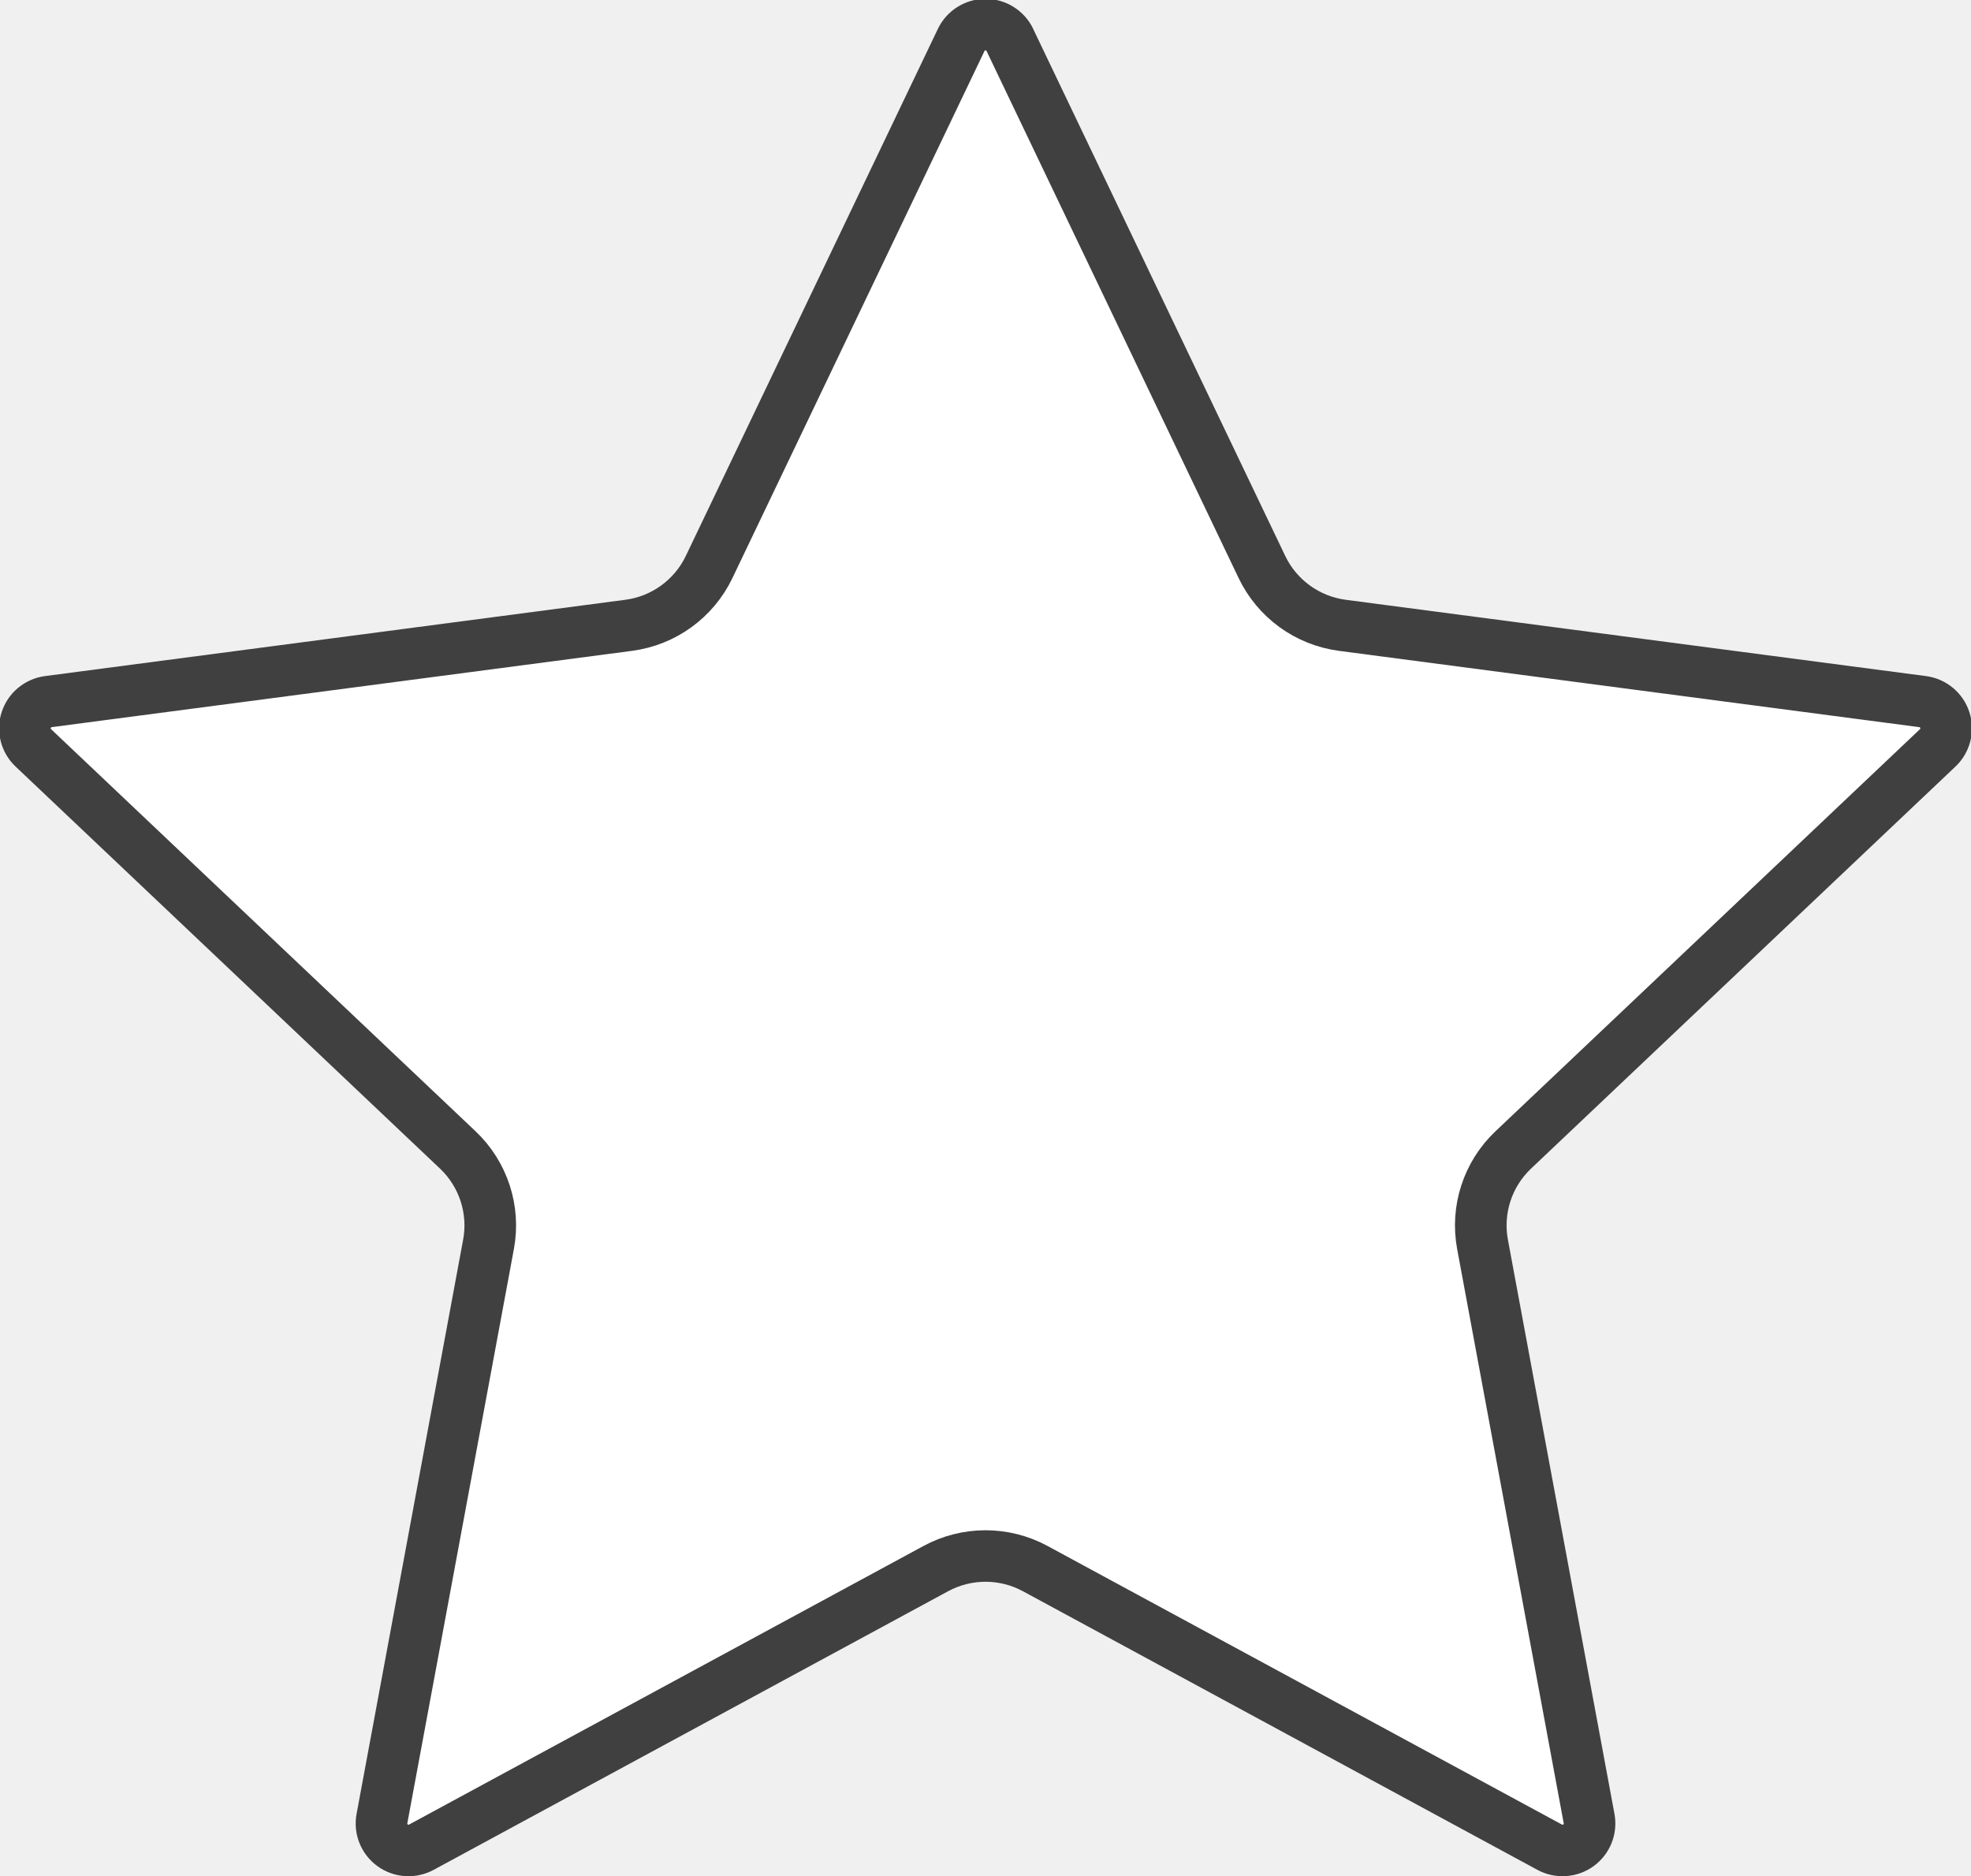
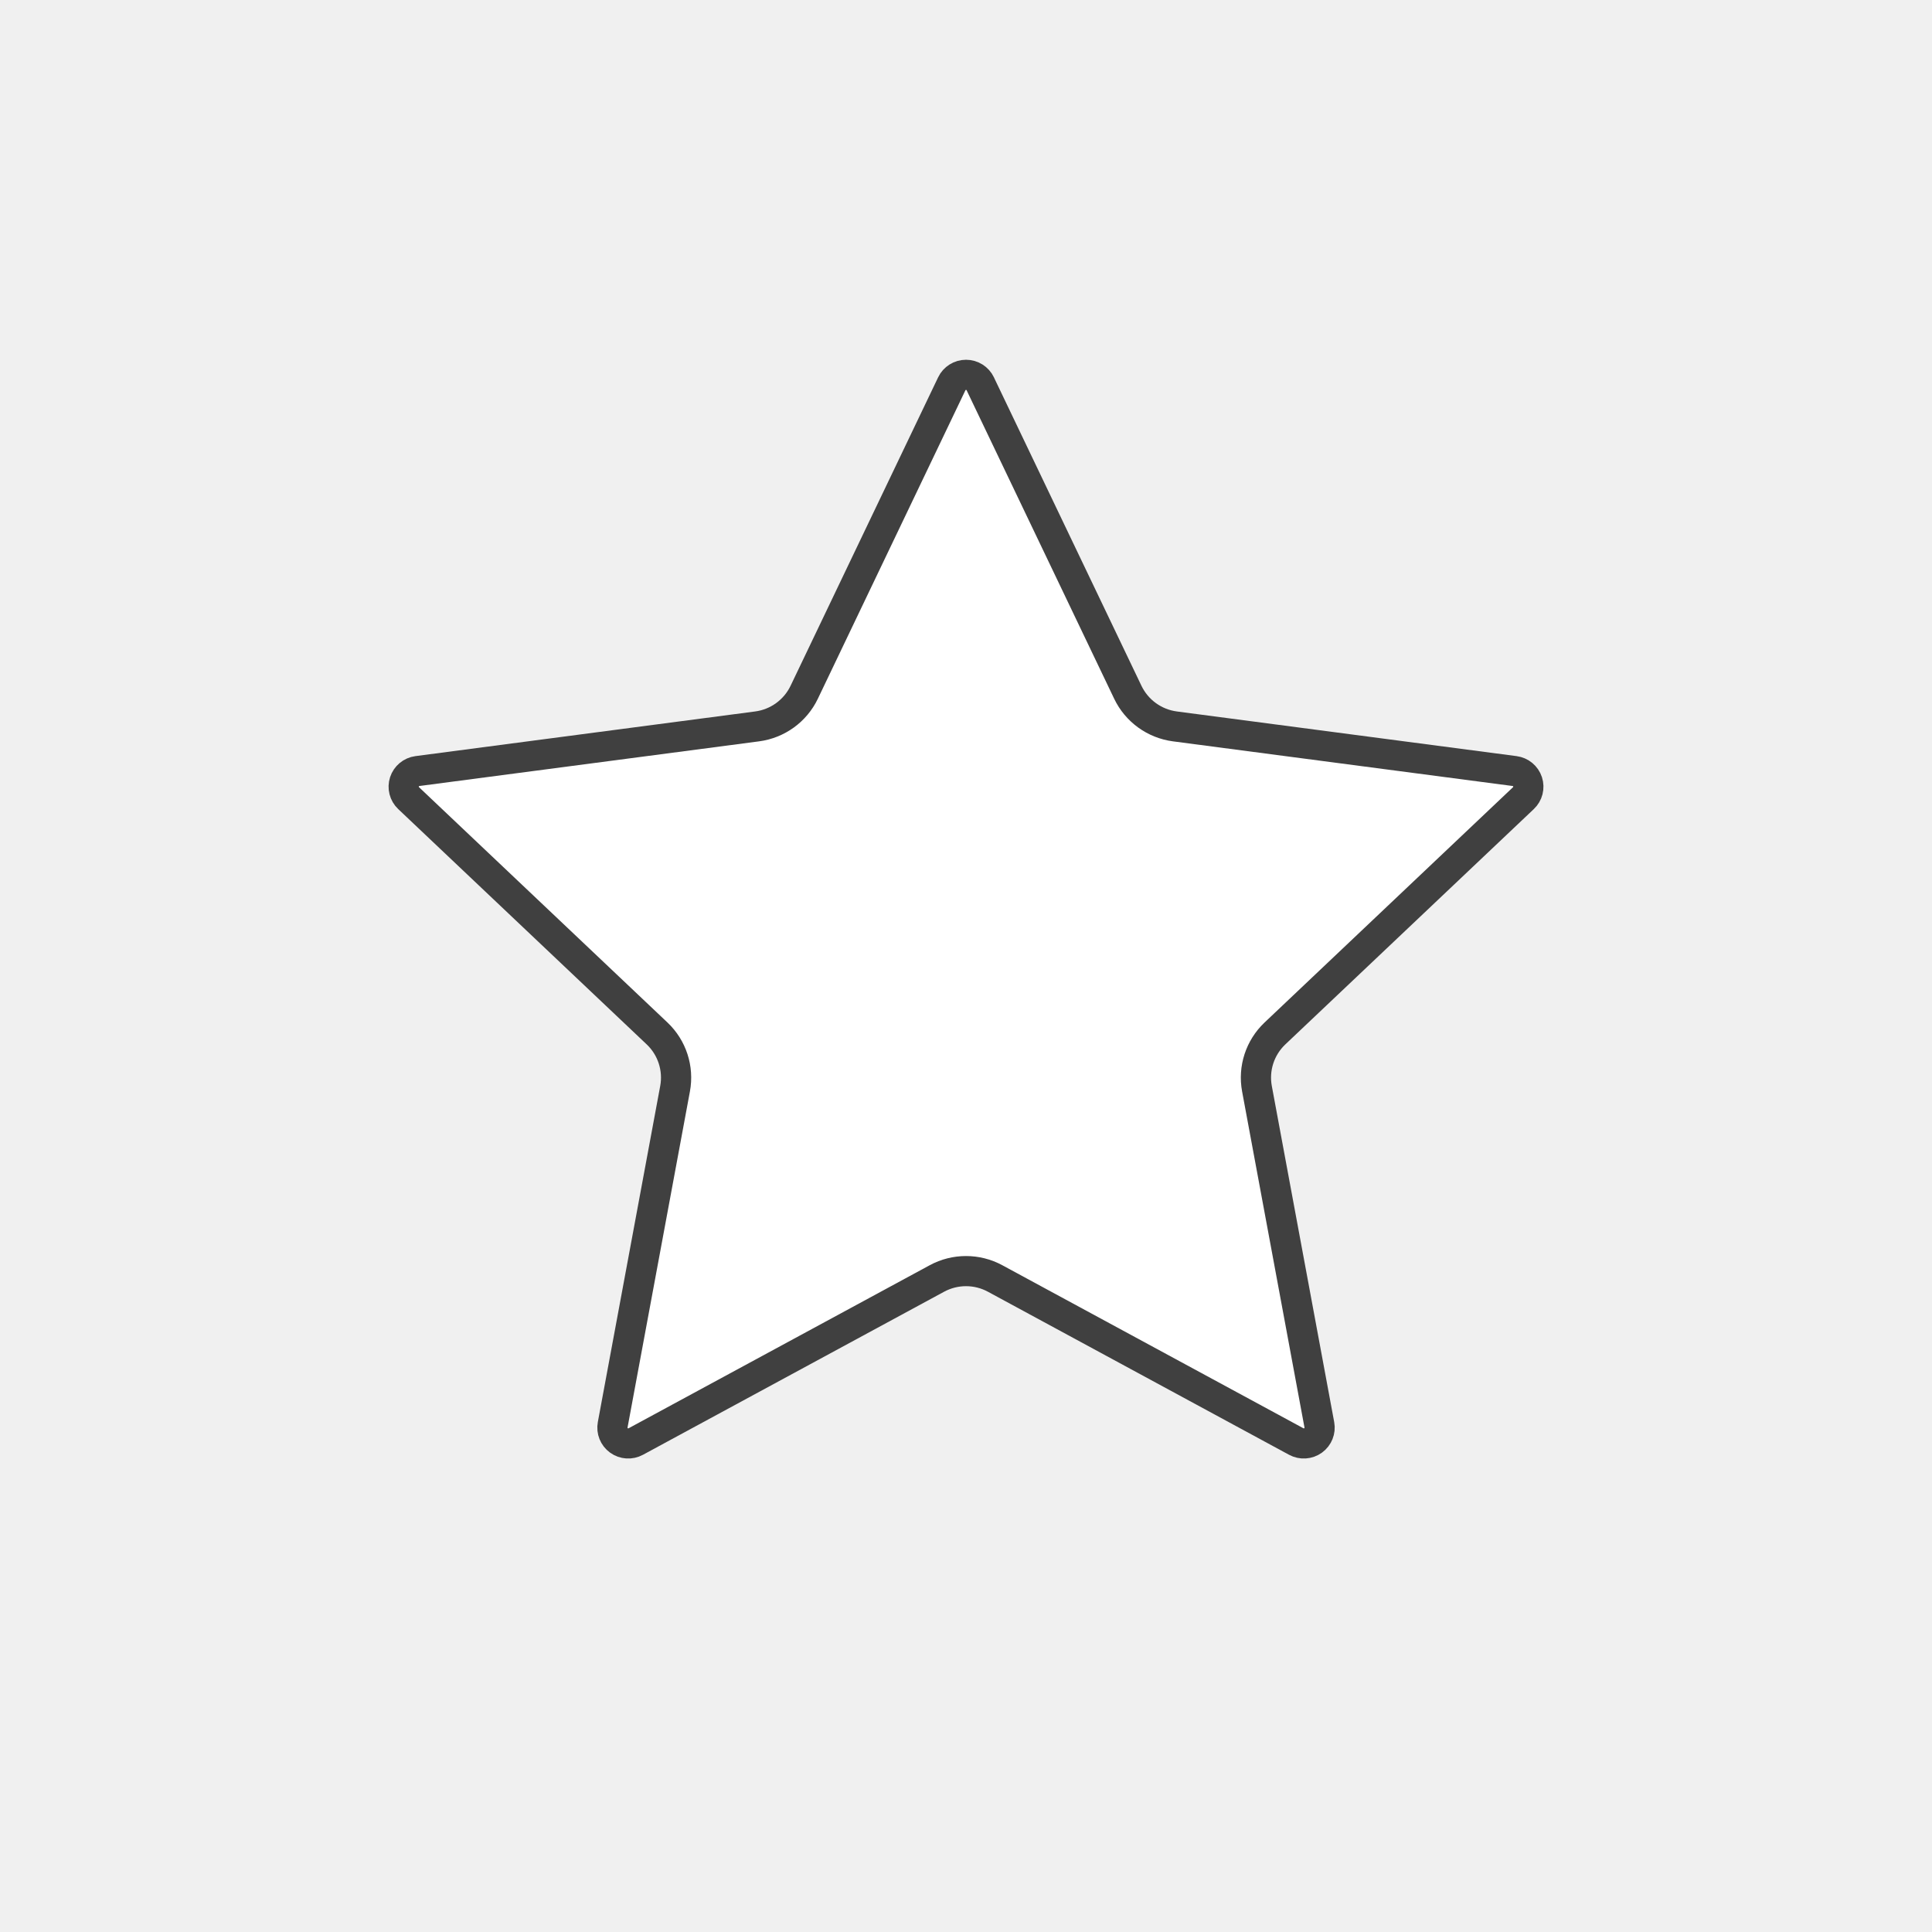
- <svg xmlns="http://www.w3.org/2000/svg" width="152.886" height="145.472" viewBox="0 0 40.451 38.489" version="1.1" id="svg1" xml:space="preserve">
+ <svg xmlns="http://www.w3.org/2000/svg" width="256" height="256" viewBox="0 0 67.733 67.733" version="1.1" id="svg1" xml:space="preserve">
  <defs id="defs1">
    <filter style="color-interpolation-filters:sRGB" id="filter7406" x="-0.167" y="-0.231" width="1.335" height="1.462">
      <feGaussianBlur stdDeviation="3.512" id="feGaussianBlur7408" />
    </filter>
    <filter style="color-interpolation-filters:sRGB" id="filter7492" x="-0.161" y="-0.237" width="1.323" height="1.474">
      <feGaussianBlur stdDeviation="3.362" id="feGaussianBlur7490" />
    </filter>
  </defs>
-   <g id="layer1" transform="translate(-13.64106,-80.36944)">
+   <g id="layer1" transform="translate(0,-67.73333)">
    <g id="g142" transform="translate(4.4458777e-7,67.59703)">
      <g id="g102" transform="matrix(1.998884,0,0,2.001112,203.2203,0.1160736)" style="display:inline">
        <ellipse style="display:inline;fill:#191919;fill-opacity:1;stroke-width:3.182;stroke-linecap:round;paint-order:stroke fill markers" id="ellipse100" cx="35.88" cy="35.861" rx="40.03" ry="40.255" transform="matrix(0.4232486,0,0,0.4204165,1.746554,1.857558)" />
        <g id="g101" style="display:inline" transform="matrix(0.4232486,0,0,0.4204165,1.746554,1.857558)">
          <path style="mix-blend-mode:normal;fill:#000000;fill-opacity:0.936;stroke:none;stroke-width:0.265;stroke-linejoin:bevel;paint-order:stroke fill markers;filter:url(#filter7492)" d="M 3.935,28.67 C 4.077,24.644 5.104,21.454 6.843,18.375 8.581,15.296 11.03,12.327 14.691,9.604 18.352,6.88 23.225,4.401 28.766,3.814 c 5.542,-0.586 11.752,0.72 16.722,2.789 4.969,2.069 8.696,4.9 8.432,5.542 -0.264,0.642 -4.519,-0.904 -8.1,-1.533 -3.581,-0.629 -6.488,-0.339 -9.18,0.311 -2.693,0.65 -5.171,1.66 -8.499,3.02 -3.328,1.361 -7.505,3.071 -11.253,5.581 -3.749,2.51 -7.069,5.818 -8.932,9.767 -1.863,3.949 -2.269,8.539 -2.844,8.403 C 4.537,37.558 3.793,32.696 3.935,28.67 Z" id="path100" transform="matrix(1.210256,0,0,1.605098,0.872671,2.658999)" />
          <path style="mix-blend-mode:normal;fill:#000000;fill-opacity:0.936;stroke:none;stroke-width:0.265;stroke-linejoin:bevel;paint-order:stroke fill markers;filter:url(#filter7406)" d="m 22.751,58.503 c 0.306,-4.702 1.334,-7.893 3.072,-10.972 1.738,-3.079 4.187,-6.047 7.848,-8.771 3.661,-2.724 8.533,-5.203 14.227,-5.679 5.694,-0.476 12.204,1.05 17.302,3.866 5.098,2.816 8.772,6.914 7.573,8.021 -1.199,1.107 -7.274,-0.781 -11.56,-1.918 -4.286,-1.136 -6.783,-1.521 -9.207,-1.424 -2.424,0.097 -4.773,0.676 -7.692,2.156 -2.919,1.48 -6.404,3.861 -9.238,6.261 -2.833,2.4 -5.013,4.819 -6.872,9.087 -1.858,4.268 -3.394,10.381 -4.37,10.333 -0.976,-0.048 -1.391,-6.256 -1.085,-10.958 z" id="path101" transform="matrix(-1.088203,0.1566346,-0.1298756,-1.312412,94.57903,95.60256)" />
        </g>
        <ellipse style="display:inline;mix-blend-mode:normal;fill:#191919;fill-opacity:1;stroke:none;stroke-width:3.182;stroke-linecap:round;paint-order:stroke fill markers" id="ellipse101" cx="35.88" cy="35.861" rx="40.03" ry="40.255" transform="matrix(0.4232486,0,0,0.4204165,1.746554,1.857558)" />
        <path fill="#000000" d="m 378.824,84.532 c -3.745,-1.38 -7.839,-1.491 -11.653,-0.314 -2.638,0.814 -5.04,2.212 -7.037,4.072 l -1.911,-1.911 c -1.432,-1.432 -3.882,-0.418 -3.882,1.608 v 9.067 h 9.066 c 2.026,0 3.04,-2.449 1.608,-3.882 l -1.663,-1.663 c 1.474,-1.341 3.232,-2.35 5.159,-2.944 2.86,-0.882 5.931,-0.799 8.739,0.236 2.808,1.035 5.199,2.965 6.802,5.493 1.604,2.527 2.331,5.512 2.071,8.494 -0.26,2.982 -1.493,5.795 -3.51,8.007 -2.016,2.212 -4.705,3.699 -7.65,4.233 -2.945,0.533 -5.984,0.084 -8.648,-1.28 -2.664,-1.364 -4.806,-3.566 -6.096,-6.267 -0.541,-1.133 -1.898,-1.614 -3.032,-1.073 -1.133,0.541 -1.613,1.898 -1.072,3.032 1.719,3.601 4.575,6.538 8.128,8.356 3.552,1.818 7.604,2.418 11.531,1.707 3.927,-0.712 7.511,-2.694 10.2,-5.644 2.689,-2.949 4.333,-6.7 4.68,-10.676 0.347,-3.976 -0.624,-7.955 -2.762,-11.325 -2.138,-3.37 -5.325,-5.943 -9.069,-7.323 z" id="path1-8" style="fill:#ffffff;fill-opacity:1;stroke-width:2.274" transform="matrix(0.500279,0,0,0.4997222,-169.438,-33.83774)" />
      </g>
      <g id="g90" transform="matrix(1.998884,0,0,2.001112,203.2203,67.8494)" style="display:inline">
        <ellipse style="display:inline;fill:#191919;fill-opacity:1;stroke-width:3.182;stroke-linecap:round;paint-order:stroke fill markers" id="ellipse88" cx="35.88" cy="35.861" rx="40.03" ry="40.255" transform="matrix(0.4232486,0,0,0.4204165,1.746554,1.857558)" />
        <g id="g89" style="display:inline" transform="matrix(0.4232486,0,0,0.4204165,1.746554,1.857558)">
          <path style="mix-blend-mode:normal;fill:#000000;fill-opacity:0.936;stroke:none;stroke-width:0.265;stroke-linejoin:bevel;paint-order:stroke fill markers;filter:url(#filter7492)" d="M 3.935,28.67 C 4.077,24.644 5.104,21.454 6.843,18.375 8.581,15.296 11.03,12.327 14.691,9.604 18.352,6.88 23.225,4.401 28.766,3.814 c 5.542,-0.586 11.752,0.72 16.722,2.789 4.969,2.069 8.696,4.9 8.432,5.542 -0.264,0.642 -4.519,-0.904 -8.1,-1.533 -3.581,-0.629 -6.488,-0.339 -9.18,0.311 -2.693,0.65 -5.171,1.66 -8.499,3.02 -3.328,1.361 -7.505,3.071 -11.253,5.581 -3.749,2.51 -7.069,5.818 -8.932,9.767 -1.863,3.949 -2.269,8.539 -2.844,8.403 C 4.537,37.558 3.793,32.696 3.935,28.67 Z" id="path88" transform="matrix(1.210256,0,0,1.605098,0.872671,2.658999)" />
          <path style="mix-blend-mode:normal;fill:#000000;fill-opacity:0.936;stroke:none;stroke-width:0.265;stroke-linejoin:bevel;paint-order:stroke fill markers;filter:url(#filter7406)" d="m 22.751,58.503 c 0.306,-4.702 1.334,-7.893 3.072,-10.972 1.738,-3.079 4.187,-6.047 7.848,-8.771 3.661,-2.724 8.533,-5.203 14.227,-5.679 5.694,-0.476 12.204,1.05 17.302,3.866 5.098,2.816 8.772,6.914 7.573,8.021 -1.199,1.107 -7.274,-0.781 -11.56,-1.918 -4.286,-1.136 -6.783,-1.521 -9.207,-1.424 -2.424,0.097 -4.773,0.676 -7.692,2.156 -2.919,1.48 -6.404,3.861 -9.238,6.261 -2.833,2.4 -5.013,4.819 -6.872,9.087 -1.858,4.268 -3.394,10.381 -4.37,10.333 -0.976,-0.048 -1.391,-6.256 -1.085,-10.958 z" id="path89" transform="matrix(-1.088203,0.1566346,-0.1298756,-1.312412,94.57903,95.60256)" />
        </g>
        <ellipse style="display:inline;mix-blend-mode:normal;fill:#191919;fill-opacity:1;stroke:none;stroke-width:3.182;stroke-linecap:round;paint-order:stroke fill markers" id="ellipse89" cx="35.88" cy="35.861" rx="40.03" ry="40.255" transform="matrix(0.4232486,0,0,0.4204165,1.746554,1.857558)" />
        <path id="primary" d="M 25.771,15.762 17.579,7.579 a 0.91,0.909 0 0 0 -1.293,0 L 8.094,15.762 a 0.91,0.909 0 0 0 -0.191,0.991 0.91,0.909 0 0 0 0.837,0.564 h 0.91 v 6.637 a 1.611,1.609 0 0 0 1.666,1.546 h 2.43 a 0.91,0.909 0 0 0 0.91,-0.909 v -4.455 a 0.91,0.909 0 0 1 0.91,-0.909 h 2.731 a 0.91,0.909 0 0 1 0.91,0.909 v 4.455 a 0.91,0.909 0 0 0 0.91,0.909 h 2.43 a 1.611,1.609 0 0 0 1.666,-1.546 v -6.637 h 0.91 a 0.91,0.909 0 0 0 0.837,-0.564 0.91,0.909 0 0 0 -0.191,-0.991 z" style="display:inline;fill:#ffffff;fill-opacity:1;stroke-width:0.91" />
      </g>
      <g id="g96" transform="matrix(1.998884,0,0,2.001112,203.2203,135.5827)" style="display:inline">
        <ellipse style="display:inline;fill:#191919;fill-opacity:1;stroke-width:3.182;stroke-linecap:round;paint-order:stroke fill markers" id="ellipse94" cx="35.88" cy="35.861" rx="40.03" ry="40.255" transform="matrix(0.4232486,0,0,0.4204165,1.746554,1.857558)" />
        <g id="g95" style="display:inline" transform="matrix(0.4232486,0,0,0.4204165,1.746554,1.857558)">
          <path style="mix-blend-mode:normal;fill:#000000;fill-opacity:0.936;stroke:none;stroke-width:0.265;stroke-linejoin:bevel;paint-order:stroke fill markers;filter:url(#filter7492)" d="M 3.935,28.67 C 4.077,24.644 5.104,21.454 6.843,18.375 8.581,15.296 11.03,12.327 14.691,9.604 18.352,6.88 23.225,4.401 28.766,3.814 c 5.542,-0.586 11.752,0.72 16.722,2.789 4.969,2.069 8.696,4.9 8.432,5.542 -0.264,0.642 -4.519,-0.904 -8.1,-1.533 -3.581,-0.629 -6.488,-0.339 -9.18,0.311 -2.693,0.65 -5.171,1.66 -8.499,3.02 -3.328,1.361 -7.505,3.071 -11.253,5.581 -3.749,2.51 -7.069,5.818 -8.932,9.767 -1.863,3.949 -2.269,8.539 -2.844,8.403 C 4.537,37.558 3.793,32.696 3.935,28.67 Z" id="path94" transform="matrix(1.210256,0,0,1.605098,0.872671,2.658999)" />
          <path style="mix-blend-mode:normal;fill:#000000;fill-opacity:0.936;stroke:none;stroke-width:0.265;stroke-linejoin:bevel;paint-order:stroke fill markers;filter:url(#filter7406)" d="m 22.751,58.503 c 0.306,-4.702 1.334,-7.893 3.072,-10.972 1.738,-3.079 4.187,-6.047 7.848,-8.771 3.661,-2.724 8.533,-5.203 14.227,-5.679 5.694,-0.476 12.204,1.05 17.302,3.866 5.098,2.816 8.772,6.914 7.573,8.021 -1.199,1.107 -7.274,-0.781 -11.56,-1.918 -4.286,-1.136 -6.783,-1.521 -9.207,-1.424 -2.424,0.097 -4.773,0.676 -7.692,2.156 -2.919,1.48 -6.404,3.861 -9.238,6.261 -2.833,2.4 -5.013,4.819 -6.872,9.087 -1.858,4.268 -3.394,10.381 -4.37,10.333 -0.976,-0.048 -1.391,-6.256 -1.085,-10.958 z" id="path95" transform="matrix(-1.088203,0.1566346,-0.1298756,-1.312412,94.57903,95.60256)" />
        </g>
        <ellipse style="display:inline;mix-blend-mode:normal;fill:#191919;fill-opacity:1;stroke:none;stroke-width:3.182;stroke-linecap:round;paint-order:stroke fill markers" id="ellipse95" cx="35.88" cy="35.861" rx="40.03" ry="40.255" transform="matrix(0.4232486,0,0,0.4204165,1.746554,1.857558)" />
        <text xml:space="preserve" style="font-style:normal;font-variant:normal;font-weight:normal;font-stretch:normal;font-size:50.8px;font-family:'Rounded Mplus 1c Bold';-inkscape-font-specification:'Rounded Mplus 1c Bold, ';text-align:end;letter-spacing:0px;word-spacing:0px;text-anchor:end;fill:#ffffff;fill-opacity:1;stroke:none;stroke-width:5.292;stroke-linecap:round;stroke-dasharray:none;stroke-opacity:1" x="523.621" y="120.396" id="text95" transform="matrix(0.500279,0,0,0.4997222,-237.2091,-33.83774)">
          <tspan id="tspan95" style="font-style:normal;font-variant:normal;font-weight:normal;font-stretch:normal;font-size:50.8px;font-family:'Rounded Mplus 1c Bold';-inkscape-font-specification:'Rounded Mplus 1c Bold, ';fill:#ffffff;fill-opacity:1;stroke:none;stroke-width:5.292" x="523.621" y="120.396">?</tspan>
        </text>
      </g>
      <g id="g125" transform="matrix(1.998884,0,0,2.001112,270.9536,0.1160788)" style="display:inline">
        <ellipse style="display:inline;fill:#191919;fill-opacity:1;stroke-width:3.182;stroke-linecap:round;paint-order:stroke fill markers" id="ellipse123" cx="35.88" cy="35.861" rx="40.03" ry="40.255" transform="matrix(0.4232486,0,0,0.4204165,1.746554,1.857558)" />
        <g id="g124" style="display:inline" transform="matrix(0.4232486,0,0,0.4204165,1.746554,1.857558)">
          <path style="mix-blend-mode:normal;fill:#000000;fill-opacity:0.936;stroke:none;stroke-width:0.265;stroke-linejoin:bevel;paint-order:stroke fill markers;filter:url(#filter7492)" d="M 3.935,28.67 C 4.077,24.644 5.104,21.454 6.843,18.375 8.581,15.296 11.03,12.327 14.691,9.604 18.352,6.88 23.225,4.401 28.766,3.814 c 5.542,-0.586 11.752,0.72 16.722,2.789 4.969,2.069 8.696,4.9 8.432,5.542 -0.264,0.642 -4.519,-0.904 -8.1,-1.533 -3.581,-0.629 -6.488,-0.339 -9.18,0.311 -2.693,0.65 -5.171,1.66 -8.499,3.02 -3.328,1.361 -7.505,3.071 -11.253,5.581 -3.749,2.51 -7.069,5.818 -8.932,9.767 -1.863,3.949 -2.269,8.539 -2.844,8.403 C 4.537,37.558 3.793,32.696 3.935,28.67 Z" id="path123" transform="matrix(1.210256,0,0,1.605098,0.872671,2.658999)" />
          <path style="mix-blend-mode:normal;fill:#000000;fill-opacity:0.936;stroke:none;stroke-width:0.265;stroke-linejoin:bevel;paint-order:stroke fill markers;filter:url(#filter7406)" d="m 22.751,58.503 c 0.306,-4.702 1.334,-7.893 3.072,-10.972 1.738,-3.079 4.187,-6.047 7.848,-8.771 3.661,-2.724 8.533,-5.203 14.227,-5.679 5.694,-0.476 12.204,1.05 17.302,3.866 5.098,2.816 8.772,6.914 7.573,8.021 -1.199,1.107 -7.274,-0.781 -11.56,-1.918 -4.286,-1.136 -6.783,-1.521 -9.207,-1.424 -2.424,0.097 -4.773,0.676 -7.692,2.156 -2.919,1.48 -6.404,3.861 -9.238,6.261 -2.833,2.4 -5.013,4.819 -6.872,9.087 -1.858,4.268 -3.394,10.381 -4.37,10.333 -0.976,-0.048 -1.391,-6.256 -1.085,-10.958 z" id="path124" transform="matrix(-1.088203,0.1566346,-0.1298756,-1.312412,94.57903,95.60256)" />
        </g>
        <ellipse style="display:inline;mix-blend-mode:normal;fill:#191919;fill-opacity:1;stroke:none;stroke-width:3.182;stroke-linecap:round;paint-order:stroke fill markers" id="ellipse124" cx="35.88" cy="35.861" rx="40.03" ry="40.255" transform="matrix(0.4232486,0,0,0.4204165,1.746554,1.857558)" />
        <path fill="#000000" d="m 378.824,84.532 c -3.745,-1.38 -7.839,-1.491 -11.653,-0.314 -2.638,0.814 -5.04,2.212 -7.037,4.072 l -1.911,-1.911 c -1.432,-1.432 -3.882,-0.418 -3.882,1.608 v 9.067 h 9.066 c 2.026,0 3.04,-2.449 1.608,-3.882 l -1.663,-1.663 c 1.474,-1.341 3.232,-2.35 5.159,-2.944 2.86,-0.882 5.931,-0.799 8.739,0.236 2.808,1.035 5.199,2.965 6.802,5.493 1.604,2.527 2.331,5.512 2.071,8.494 -0.26,2.982 -1.493,5.795 -3.51,8.007 -2.016,2.212 -4.705,3.699 -7.65,4.233 -2.945,0.533 -5.984,0.084 -8.648,-1.28 -2.664,-1.364 -4.806,-3.566 -6.096,-6.267 -0.541,-1.133 -1.898,-1.614 -3.032,-1.073 -1.133,0.541 -1.613,1.898 -1.072,3.032 1.719,3.601 4.575,6.538 8.128,8.356 3.552,1.818 7.604,2.418 11.531,1.707 3.927,-0.712 7.511,-2.694 10.2,-5.644 2.689,-2.949 4.333,-6.7 4.68,-10.676 0.347,-3.976 -0.624,-7.955 -2.762,-11.325 -2.138,-3.37 -5.325,-5.943 -9.069,-7.323 z" id="path125" style="fill:#ffffff;fill-opacity:1;stroke-width:2.274" transform="matrix(0.500279,0,0,0.4997222,-169.438,-33.83774)" />
        <circle style="fill:#000000;fill-opacity:0.75;stroke:none;stroke-width:5.292;stroke-linecap:round;stroke-dasharray:none;stroke-opacity:1" id="circle143" cx="372.533" cy="169.333" r="33.867" transform="matrix(0.500279,0,0,0.4997222,-169.438,-67.68558)" />
      </g>
      <g id="g128" transform="matrix(1.998884,0,0,2.001112,270.9536,67.8494)" style="display:inline">
        <ellipse style="display:inline;fill:#191919;fill-opacity:1;stroke-width:3.182;stroke-linecap:round;paint-order:stroke fill markers" id="ellipse125" cx="35.88" cy="35.861" rx="40.03" ry="40.255" transform="matrix(0.4232486,0,0,0.4204165,1.746554,1.857558)" />
        <g id="g127" style="display:inline" transform="matrix(0.4232486,0,0,0.4204165,1.746554,1.857558)">
          <path style="mix-blend-mode:normal;fill:#000000;fill-opacity:0.936;stroke:none;stroke-width:0.265;stroke-linejoin:bevel;paint-order:stroke fill markers;filter:url(#filter7492)" d="M 3.935,28.67 C 4.077,24.644 5.104,21.454 6.843,18.375 8.581,15.296 11.03,12.327 14.691,9.604 18.352,6.88 23.225,4.401 28.766,3.814 c 5.542,-0.586 11.752,0.72 16.722,2.789 4.969,2.069 8.696,4.9 8.432,5.542 -0.264,0.642 -4.519,-0.904 -8.1,-1.533 -3.581,-0.629 -6.488,-0.339 -9.18,0.311 -2.693,0.65 -5.171,1.66 -8.499,3.02 -3.328,1.361 -7.505,3.071 -11.253,5.581 -3.749,2.51 -7.069,5.818 -8.932,9.767 -1.863,3.949 -2.269,8.539 -2.844,8.403 C 4.537,37.558 3.793,32.696 3.935,28.67 Z" id="path126" transform="matrix(1.210256,0,0,1.605098,0.872671,2.658999)" />
          <path style="mix-blend-mode:normal;fill:#000000;fill-opacity:0.936;stroke:none;stroke-width:0.265;stroke-linejoin:bevel;paint-order:stroke fill markers;filter:url(#filter7406)" d="m 22.751,58.503 c 0.306,-4.702 1.334,-7.893 3.072,-10.972 1.738,-3.079 4.187,-6.047 7.848,-8.771 3.661,-2.724 8.533,-5.203 14.227,-5.679 5.694,-0.476 12.204,1.05 17.302,3.866 5.098,2.816 8.772,6.914 7.573,8.021 -1.199,1.107 -7.274,-0.781 -11.56,-1.918 -4.286,-1.136 -6.783,-1.521 -9.207,-1.424 -2.424,0.097 -4.773,0.676 -7.692,2.156 -2.919,1.48 -6.404,3.861 -9.238,6.261 -2.833,2.4 -5.013,4.819 -6.872,9.087 -1.858,4.268 -3.394,10.381 -4.37,10.333 -0.976,-0.048 -1.391,-6.256 -1.085,-10.958 z" id="path127" transform="matrix(-1.088203,0.1566346,-0.1298756,-1.312412,94.57903,95.60256)" />
        </g>
        <ellipse style="display:inline;mix-blend-mode:normal;fill:#191919;fill-opacity:1;stroke:none;stroke-width:3.182;stroke-linecap:round;paint-order:stroke fill markers" id="ellipse127" cx="35.88" cy="35.861" rx="40.03" ry="40.255" transform="matrix(0.4232486,0,0,0.4204165,1.746554,1.857558)" />
        <path id="path1" d="M 25.771,15.762 17.579,7.579 a 0.91,0.909 0 0 0 -1.293,0 L 8.094,15.762 a 0.91,0.909 0 0 0 -0.191,0.991 0.91,0.909 0 0 0 0.837,0.564 h 0.91 v 6.637 a 1.611,1.609 0 0 0 1.666,1.546 h 2.43 a 0.91,0.909 0 0 0 0.91,-0.909 v -4.455 a 0.91,0.909 0 0 1 0.91,-0.909 h 2.731 a 0.91,0.909 0 0 1 0.91,0.909 v 4.455 a 0.91,0.909 0 0 0 0.91,0.909 h 2.43 a 1.611,1.609 0 0 0 1.666,-1.546 v -6.637 h 0.91 a 0.91,0.909 0 0 0 0.837,-0.564 0.91,0.909 0 0 0 -0.191,-0.991 z" style="display:inline;fill:#ffffff;fill-opacity:1;stroke-width:0.91" />
        <ellipse style="display:inline;fill:#000000;fill-opacity:0.75;stroke:none;stroke-width:2.646;stroke-linecap:round;stroke-dasharray:none;stroke-opacity:1" id="path143" cx="16.933" cy="16.934" rx="16.943" ry="16.924" />
      </g>
      <g id="g131" transform="matrix(1.998884,0,0,2.001112,270.9536,135.5827)" style="display:inline">
        <ellipse style="display:inline;fill:#191919;fill-opacity:1;stroke-width:3.182;stroke-linecap:round;paint-order:stroke fill markers" id="ellipse128" cx="35.88" cy="35.861" rx="40.03" ry="40.255" transform="matrix(0.4232486,0,0,0.4204165,1.746554,1.857558)" />
        <g id="g130" style="display:inline" transform="matrix(0.4232486,0,0,0.4204165,1.746554,1.857558)">
          <path style="mix-blend-mode:normal;fill:#000000;fill-opacity:0.936;stroke:none;stroke-width:0.265;stroke-linejoin:bevel;paint-order:stroke fill markers;filter:url(#filter7492)" d="M 3.935,28.67 C 4.077,24.644 5.104,21.454 6.843,18.375 8.581,15.296 11.03,12.327 14.691,9.604 18.352,6.88 23.225,4.401 28.766,3.814 c 5.542,-0.586 11.752,0.72 16.722,2.789 4.969,2.069 8.696,4.9 8.432,5.542 -0.264,0.642 -4.519,-0.904 -8.1,-1.533 -3.581,-0.629 -6.488,-0.339 -9.18,0.311 -2.693,0.65 -5.171,1.66 -8.499,3.02 -3.328,1.361 -7.505,3.071 -11.253,5.581 -3.749,2.51 -7.069,5.818 -8.932,9.767 -1.863,3.949 -2.269,8.539 -2.844,8.403 C 4.537,37.558 3.793,32.696 3.935,28.67 Z" id="path129" transform="matrix(1.210256,0,0,1.605098,0.872671,2.658999)" />
          <path style="mix-blend-mode:normal;fill:#000000;fill-opacity:0.936;stroke:none;stroke-width:0.265;stroke-linejoin:bevel;paint-order:stroke fill markers;filter:url(#filter7406)" d="m 22.751,58.503 c 0.306,-4.702 1.334,-7.893 3.072,-10.972 1.738,-3.079 4.187,-6.047 7.848,-8.771 3.661,-2.724 8.533,-5.203 14.227,-5.679 5.694,-0.476 12.204,1.05 17.302,3.866 5.098,2.816 8.772,6.914 7.573,8.021 -1.199,1.107 -7.274,-0.781 -11.56,-1.918 -4.286,-1.136 -6.783,-1.521 -9.207,-1.424 -2.424,0.097 -4.773,0.676 -7.692,2.156 -2.919,1.48 -6.404,3.861 -9.238,6.261 -2.833,2.4 -5.013,4.819 -6.872,9.087 -1.858,4.268 -3.394,10.381 -4.37,10.333 -0.976,-0.048 -1.391,-6.256 -1.085,-10.958 z" id="path130" transform="matrix(-1.088203,0.1566346,-0.1298756,-1.312412,94.57903,95.60256)" />
        </g>
        <ellipse style="display:inline;mix-blend-mode:normal;fill:#191919;fill-opacity:1;stroke:none;stroke-width:3.182;stroke-linecap:round;paint-order:stroke fill markers" id="ellipse130" cx="35.88" cy="35.861" rx="40.03" ry="40.255" transform="matrix(0.4232486,0,0,0.4204165,1.746554,1.857558)" />
        <text xml:space="preserve" style="font-style:normal;font-variant:normal;font-weight:normal;font-stretch:normal;font-size:50.8px;font-family:'Rounded Mplus 1c Bold';-inkscape-font-specification:'Rounded Mplus 1c Bold, ';text-align:end;letter-spacing:0px;word-spacing:0px;text-anchor:end;fill:#ffffff;fill-opacity:1;stroke:none;stroke-width:5.292;stroke-linecap:round;stroke-dasharray:none;stroke-opacity:1" x="523.621" y="120.396" id="text130" transform="matrix(0.500279,0,0,0.4997222,-237.2091,-33.83774)">
          <tspan id="tspan130" style="font-style:normal;font-variant:normal;font-weight:normal;font-stretch:normal;font-size:50.8px;font-family:'Rounded Mplus 1c Bold';-inkscape-font-specification:'Rounded Mplus 1c Bold, ';fill:#ffffff;fill-opacity:1;stroke:none;stroke-width:5.292" x="523.621" y="120.396">?</tspan>
        </text>
        <ellipse style="display:inline;fill:#000000;fill-opacity:0.75;stroke:none;stroke-width:2.646;stroke-linecap:round;stroke-dasharray:none;stroke-opacity:1" id="circle144" cx="16.933" cy="16.934" rx="16.943" ry="16.924" />
      </g>
      <g id="g63" transform="matrix(0.5944396,0,0,0.5939044,23.80124,139.7348)" style="display:inline">
        <g id="g66" transform="matrix(0,1.26093,-1.263741,0,73.91784,28.60115)">
          <ellipse style="display:inline;fill:#6b1e16;fill-opacity:1;stroke-width:3.182;stroke-linecap:round;paint-order:stroke fill markers" id="ellipse61" cx="35.88" cy="35.861" rx="40.03" ry="40.255" transform="matrix(0.4232486,0,0,0.4204165,1.746554,1.857558)" />
        </g>
        <g id="g70" transform="matrix(0,1.26093,-1.263741,0,38.33287,64.14652)">
          <ellipse style="display:inline;fill:#7e6907;fill-opacity:1;stroke-width:3.182;stroke-linecap:round;paint-order:stroke fill markers" id="ellipse67" cx="35.88" cy="35.861" rx="40.03" ry="40.255" transform="matrix(0.4232486,0,0,0.4204165,1.746554,1.857558)" />
        </g>
        <g id="g76" transform="matrix(0,1.26093,-1.263741,0,2.7479,28.60114)">
          <ellipse style="display:inline;fill:#314e1b;fill-opacity:1;stroke-width:3.182;stroke-linecap:round;paint-order:stroke fill markers" id="ellipse73" cx="35.88" cy="35.861" rx="40.03" ry="40.255" transform="matrix(0.4232486,0,0,0.4204165,1.746554,1.857558)" />
        </g>
        <g id="g82" transform="matrix(0,1.26093,-1.263741,0,38.33287,-6.944216)">
          <ellipse style="display:inline;fill:#267b8d;fill-opacity:1;stroke-width:3.182;stroke-linecap:round;paint-order:stroke fill markers" id="ellipse79" cx="35.88" cy="35.861" rx="40.03" ry="40.255" transform="matrix(0.4232486,0,0,0.4204165,1.746554,1.857558)" />
        </g>
        <ellipse style="display:none;fill:#000000;fill-opacity:1;stroke:none;stroke-width:11.143;stroke-linecap:round;stroke-dasharray:none;stroke-opacity:1" id="path87" cx="16.933" cy="49.952" rx="56.972" ry="56.909" />
        <text xml:space="preserve" style="font-style:normal;font-variant:normal;font-weight:normal;font-stretch:normal;font-size:59.313px;font-family:'Rounded Mplus 1c Bold';-inkscape-font-specification:'Rounded Mplus 1c Bold, ';text-align:end;letter-spacing:0px;word-spacing:0px;text-anchor:end;display:inline;fill:#bfbfbf;fill-opacity:1;stroke:#000000;stroke-width:0.89;stroke-linecap:round;stroke-dasharray:none;stroke-opacity:1" x="71.58" y="71.629" id="text224" transform="scale(1.000557,0.9994433)">
          <tspan id="tspan224" style="font-size:59.313px;fill:#bfbfbf;fill-opacity:1;stroke:#000000;stroke-width:0.89;stroke-dasharray:none;stroke-opacity:1" x="71.58" y="71.629">4x4</tspan>
        </text>
        <ellipse style="display:none;fill:#000000;fill-opacity:0.75;stroke:none;stroke-width:8.897;stroke-linecap:round;stroke-dasharray:none;stroke-opacity:1" id="ellipse244" cx="16.933" cy="49.952" rx="56.972" ry="56.909" />
      </g>
      <g id="g158" transform="matrix(-0.5944396,0,0,-0.5951019,111.8947,199.1962)" style="display:inline">
        <g id="g148" transform="matrix(1.140148,1.5304183e-6,-1.5468854e-6,1.140148,-2.373049,68.25793)" style="display:inline">
          <ellipse style="display:inline;fill:#2e2146;fill-opacity:1;stroke-width:3.182;stroke-linecap:round;paint-order:stroke fill markers" id="ellipse145" cx="35.88" cy="35.861" rx="40.03" ry="40.255" transform="matrix(0.4232486,0,0,0.4204165,1.746554,1.857558)" />
        </g>
        <g id="g151" transform="matrix(0.9223981,0.6694175,-0.6709101,0.9223981,-23.13697,34.62022)" style="display:inline">
          <ellipse style="display:inline;fill:#6b1e16;fill-opacity:1;stroke-width:3.182;stroke-linecap:round;paint-order:stroke fill markers" id="ellipse148" cx="35.88" cy="35.861" rx="40.03" ry="40.255" transform="matrix(0.4232486,0,0,0.4204165,1.746554,1.857558)" />
        </g>
        <g id="g154" transform="matrix(1.140148,5.6342023e-6,-5.71054e-6,1.140148,-24.50612,0.2148528)" style="display:inline">
          <ellipse style="display:inline;fill:#7e6907;fill-opacity:1;stroke-width:3.182;stroke-linecap:round;paint-order:stroke fill markers" id="ellipse151" cx="35.88" cy="35.861" rx="40.03" ry="40.255" transform="matrix(0.4232486,0,0,0.4204165,1.746554,1.857558)" />
        </g>
        <g id="g157" transform="matrix(0.9223934,0.6694242,-0.6709168,0.9223933,34.80857,-7.43269)" style="display:inline">
          <ellipse style="display:inline;fill:#314e1b;fill-opacity:1;stroke-width:3.182;stroke-linecap:round;paint-order:stroke fill markers" id="ellipse154" cx="35.88" cy="35.861" rx="40.03" ry="40.255" transform="matrix(0.4232486,0,0,0.4204165,1.746554,1.857558)" />
        </g>
        <g id="g179" transform="matrix(0.352327,-1.083138,1.085553,0.3523269,28.3962,73.94921)" style="display:inline">
          <ellipse style="display:inline;fill:#267b8d;fill-opacity:1;stroke-width:3.182;stroke-linecap:round;paint-order:stroke fill markers" id="ellipse176" cx="35.88" cy="35.861" rx="40.03" ry="40.255" transform="matrix(0.4232486,0,0,0.4204165,1.746554,1.857558)" />
        </g>
        <ellipse style="display:none;fill:#000000;fill-opacity:1;stroke:none;stroke-width:11.143;stroke-linecap:round;stroke-dasharray:none;stroke-opacity:1" id="ellipse144" cx="49.952" cy="-16.933" rx="56.909" ry="56.972" transform="rotate(90,-1.8297105e-6,1.2840349e-6)" />
        <text xml:space="preserve" style="font-style:normal;font-variant:normal;font-weight:normal;font-stretch:normal;font-size:59.313px;font-family:'Rounded Mplus 1c Bold';-inkscape-font-specification:'Rounded Mplus 1c Bold, ';text-align:end;letter-spacing:0px;word-spacing:0px;text-anchor:end;display:inline;fill:#bfbfbf;fill-opacity:1;stroke:#000000;stroke-width:0.89;stroke-linecap:round;stroke-dasharray:none;stroke-opacity:1" x="36.429" y="-28.331" id="text223" transform="scale(-1.000557,-0.9994433)">
          <tspan id="tspan223" style="font-size:59.313px;fill:#bfbfbf;fill-opacity:1;stroke:#000000;stroke-width:0.89;stroke-dasharray:none;stroke-opacity:1" x="36.429" y="-28.331">5x5</tspan>
        </text>
        <ellipse style="display:none;fill:#000000;fill-opacity:0.75;stroke:none;stroke-width:8.897;stroke-linecap:round;stroke-dasharray:none;stroke-opacity:1" id="ellipse242" cx="-17.318" cy="-50.181" rx="56.972" ry="56.909" transform="scale(-1)" />
      </g>
      <g id="g193" transform="matrix(0.5944396,0,0,0.5951019,157.9465,135.4682)" style="display:inline">
        <g id="g184" transform="matrix(-0.534405,0.9245839,-0.9266455,-0.534405,77.93918,69.93977)" style="display:inline">
          <ellipse style="display:inline;fill:#7e6907;fill-opacity:1;stroke-width:3.182;stroke-linecap:round;paint-order:stroke fill markers" id="ellipse183" cx="35.88" cy="35.861" rx="40.03" ry="40.255" transform="matrix(0.4232486,0,0,0.4204165,1.746554,1.857558)" />
        </g>
        <g id="g186" transform="matrix(-0.1117224,1.06177,-1.064137,-0.1117224,73.11033,21.63855)" style="display:inline">
          <ellipse style="display:inline;fill:#6b1e16;fill-opacity:1;stroke-width:3.182;stroke-linecap:round;paint-order:stroke fill markers" id="ellipse185" cx="35.88" cy="35.861" rx="40.03" ry="40.255" transform="matrix(0.4232486,0,0,0.4204165,1.746554,1.857558)" />
        </g>
        <g id="g188" transform="matrix(1.068808,5.2816649e-6,-5.3532261e-6,1.068808,1.443725,0.2155709)" style="display:inline;fill:#7e380d;fill-opacity:1">
          <ellipse style="display:inline;fill:#7e380d;fill-opacity:1;stroke-width:3.182;stroke-linecap:round;paint-order:stroke fill markers" id="ellipse187" cx="35.88" cy="35.861" rx="40.03" ry="40.255" transform="matrix(0.4232486,0,0,0.4204165,1.746554,1.857558)" />
        </g>
        <g id="g190" transform="matrix(0.9764083,-0.4342311,0.4351991,0.9764082,-38.01857,28.54333)" style="display:inline;fill:#2e2146;fill-opacity:1">
          <ellipse style="display:inline;fill:#2e2146;fill-opacity:1;stroke-width:3.182;stroke-linecap:round;paint-order:stroke fill markers" id="ellipse189" cx="35.88" cy="35.861" rx="40.03" ry="40.255" transform="matrix(0.4232486,0,0,0.4204165,1.746554,1.857558)" />
        </g>
        <g id="g192" transform="matrix(-1.045452,0.2219686,-0.2224635,-1.045452,7.353734,90.49099)" style="display:inline">
          <ellipse style="display:inline;fill:#267b8d;fill-opacity:1;stroke-width:3.182;stroke-linecap:round;paint-order:stroke fill markers" id="ellipse191" cx="35.88" cy="35.861" rx="40.03" ry="40.255" transform="matrix(0.4232486,0,0,0.4204165,1.746554,1.857558)" />
        </g>
        <g id="g198" transform="matrix(-1.068808,-1.4346586e-6,1.4500953e-6,-1.068808,37.63907,114.0553)" style="display:inline">
          <ellipse style="display:inline;fill:#314e1b;fill-opacity:1;stroke-width:3.182;stroke-linecap:round;paint-order:stroke fill markers" id="ellipse197" cx="35.88" cy="35.861" rx="40.03" ry="40.255" transform="matrix(0.4232486,0,0,0.4204165,1.746554,1.857558)" />
        </g>
        <ellipse style="display:none;fill:#000000;fill-opacity:1;stroke:none;stroke-width:11.143;stroke-linecap:round;stroke-dasharray:none;stroke-opacity:1" id="ellipse182" cx="57.135" cy="-19.541" rx="56.909" ry="56.972" transform="rotate(90)" />
        <text xml:space="preserve" style="font-style:normal;font-variant:normal;font-weight:normal;font-stretch:normal;font-size:59.313px;font-family:'Rounded Mplus 1c Bold';-inkscape-font-specification:'Rounded Mplus 1c Bold, ';text-align:end;letter-spacing:0px;word-spacing:0px;text-anchor:end;fill:#bfbfbf;fill-opacity:1;stroke:#000000;stroke-width:0.89;stroke-linecap:round;stroke-dasharray:none;stroke-opacity:1" x="72.883" y="78.817" id="text222" transform="scale(1.000557,0.9994433)">
          <tspan id="tspan222" style="font-size:59.313px;fill:#bfbfbf;fill-opacity:1;stroke:#000000;stroke-width:0.89;stroke-dasharray:none;stroke-opacity:1" x="72.883" y="78.817">6x6</tspan>
        </text>
        <ellipse style="display:none;fill:#000000;fill-opacity:0.75;stroke:none;stroke-width:8.897;stroke-linecap:round;stroke-dasharray:none;stroke-opacity:1" id="ellipse243" cx="19.156" cy="56.906" rx="56.972" ry="56.909" transform="translate(2.046944e-6)" />
      </g>
      <g id="g228" transform="matrix(0.5943398,0,0,0.5951019,23.79725,71.87345)" style="display:inline">
        <g id="g224" transform="matrix(0,1.258393,-1.263741,0,73.91784,28.75865)">
          <ellipse style="display:inline;fill:#d3422f;fill-opacity:1;stroke-width:3.182;stroke-linecap:round;paint-order:stroke fill markers" id="ellipse224" cx="35.88" cy="35.861" rx="40.03" ry="40.255" transform="matrix(0.4232486,0,0,0.4204165,1.746554,1.857558)" />
        </g>
        <g id="g225" transform="matrix(0,1.258393,-1.263741,0,38.33287,64.23249)">
          <ellipse style="display:inline;fill:#f1ce15;fill-opacity:1;stroke-width:3.182;stroke-linecap:round;paint-order:stroke fill markers" id="ellipse225" cx="35.88" cy="35.861" rx="40.03" ry="40.255" transform="matrix(0.4232486,0,0,0.4204165,1.746554,1.857558)" />
        </g>
        <g id="g226" transform="matrix(0,1.258393,-1.263741,0,2.747901,28.75864)">
          <ellipse style="display:inline;fill:#6bae3c;fill-opacity:1;stroke-width:3.182;stroke-linecap:round;paint-order:stroke fill markers" id="ellipse226" cx="35.88" cy="35.861" rx="40.03" ry="40.255" transform="matrix(0.4232486,0,0,0.4204165,1.746554,1.857558)" />
        </g>
        <g id="g227" transform="matrix(0,1.258393,-1.263741,0,38.33287,-6.715189)">
          <ellipse style="display:inline;fill:#60bed4;fill-opacity:1;stroke-width:3.182;stroke-linecap:round;paint-order:stroke fill markers" id="ellipse227" cx="35.88" cy="35.861" rx="40.03" ry="40.255" transform="matrix(0.4232486,0,0,0.4204165,1.746554,1.857558)" />
        </g>
        <ellipse style="display:none;fill:#040404;fill-opacity:1;stroke:none;stroke-width:11.143;stroke-linecap:round;stroke-dasharray:none;stroke-opacity:1" id="ellipse228" cx="16.933" cy="49.952" rx="56.972" ry="56.909" />
        <text xml:space="preserve" style="font-style:normal;font-variant:normal;font-weight:normal;font-stretch:normal;font-size:59.313px;font-family:'Rounded Mplus 1c Bold';-inkscape-font-specification:'Rounded Mplus 1c Bold, ';text-align:end;letter-spacing:0px;word-spacing:0px;text-anchor:end;display:inline;fill:#ffffff;fill-opacity:1;stroke:#404040;stroke-width:0.89;stroke-linecap:round;stroke-dasharray:none;stroke-opacity:1" x="71.58" y="71.629" id="text228" transform="scale(1.000557,0.9994433)">
          <tspan id="tspan228" style="font-size:59.313px;fill:#ffffff;fill-opacity:1;stroke:#404040;stroke-width:0.89;stroke-dasharray:none;stroke-opacity:1" x="71.58" y="71.629">4x4</tspan>
        </text>
      </g>
      <g id="g234" transform="matrix(-0.5944396,0,0,-0.5938235,111.6654,131.3262)" style="display:inline">
        <g id="g229" transform="matrix(1.140148,1.5304183e-6,-1.5468854e-6,1.140148,-2.373049,68.25793)" style="display:inline">
          <ellipse style="display:inline;fill:#6a4b9e;fill-opacity:1;stroke-width:3.182;stroke-linecap:round;paint-order:stroke fill markers" id="ellipse229" cx="35.88" cy="35.861" rx="40.03" ry="40.255" transform="matrix(0.4232486,0,0,0.4204165,1.746554,1.857558)" />
        </g>
        <g id="g230" transform="matrix(0.9223981,0.6694175,-0.6709101,0.9223981,-23.13697,34.62022)" style="display:inline">
          <ellipse style="display:inline;fill:#d3422f;fill-opacity:1;stroke-width:3.182;stroke-linecap:round;paint-order:stroke fill markers" id="ellipse230" cx="35.88" cy="35.861" rx="40.03" ry="40.255" transform="matrix(0.4232486,0,0,0.4204165,1.746554,1.857558)" />
        </g>
        <g id="g231" transform="matrix(1.140148,5.6342023e-6,-5.71054e-6,1.140148,-24.50612,0.2148528)" style="display:inline">
          <ellipse style="display:inline;fill:#f1ce15;fill-opacity:1;stroke-width:3.182;stroke-linecap:round;paint-order:stroke fill markers" id="ellipse231" cx="35.88" cy="35.861" rx="40.03" ry="40.255" transform="matrix(0.4232486,0,0,0.4204165,1.746554,1.857558)" />
        </g>
        <g id="g232" transform="matrix(0.9223934,0.6694242,-0.6709168,0.9223933,34.80857,-7.43269)" style="display:inline">
          <ellipse style="display:inline;fill:#6bae3c;fill-opacity:1;stroke-width:3.182;stroke-linecap:round;paint-order:stroke fill markers" id="ellipse232" cx="35.88" cy="35.861" rx="40.03" ry="40.255" transform="matrix(0.4232486,0,0,0.4204165,1.746554,1.857558)" />
        </g>
        <g id="g233" transform="matrix(0.352327,-1.083138,1.085553,0.3523269,28.3962,73.94921)" style="display:inline">
          <ellipse style="display:inline;fill:#60bed4;fill-opacity:1;stroke-width:3.182;stroke-linecap:round;paint-order:stroke fill markers" id="ellipse233" cx="35.88" cy="35.861" rx="40.03" ry="40.255" transform="matrix(0.4232486,0,0,0.4204165,1.746554,1.857558)" />
        </g>
        <ellipse style="display:none;fill:#040404;fill-opacity:1;stroke:none;stroke-width:11.143;stroke-linecap:round;stroke-dasharray:none;stroke-opacity:1" id="ellipse234" cx="49.952" cy="-16.933" rx="56.909" ry="56.972" transform="rotate(90,-1.8297105e-6,1.2840349e-6)" />
        <text xml:space="preserve" style="font-style:normal;font-variant:normal;font-weight:normal;font-stretch:normal;font-size:59.313px;font-family:'Rounded Mplus 1c Bold';-inkscape-font-specification:'Rounded Mplus 1c Bold, ';text-align:end;letter-spacing:0px;word-spacing:0px;text-anchor:end;display:inline;fill:#ffffff;fill-opacity:1;stroke:#404040;stroke-width:0.89;stroke-linecap:round;stroke-dasharray:none;stroke-opacity:1" x="36.429" y="-28.331" id="text234" transform="scale(-1.000557,-0.9994433)">
          <tspan id="tspan234" style="font-size:59.313px;fill:#ffffff;fill-opacity:1;stroke:#404040;stroke-width:0.89;stroke-dasharray:none;stroke-opacity:1" x="36.429" y="-28.331">5x5</tspan>
        </text>
      </g>
      <g id="g241" transform="matrix(0.5944396,0,0,0.5951233,157.7172,67.73486)" style="display:inline">
        <g id="g235" transform="matrix(-0.534405,0.9245839,-0.9266455,-0.534405,77.93918,69.93977)" style="display:inline">
          <ellipse style="display:inline;fill:#f1ce15;fill-opacity:1;stroke-width:3.182;stroke-linecap:round;paint-order:stroke fill markers" id="ellipse235" cx="35.88" cy="35.861" rx="40.03" ry="40.255" transform="matrix(0.4232486,0,0,0.4204165,1.746554,1.857558)" />
        </g>
        <g id="g236" transform="matrix(-0.1117224,1.06177,-1.064137,-0.1117224,73.11033,21.63855)" style="display:inline">
          <ellipse style="display:inline;fill:#d3422f;fill-opacity:1;stroke-width:3.182;stroke-linecap:round;paint-order:stroke fill markers" id="ellipse236" cx="35.88" cy="35.861" rx="40.03" ry="40.255" transform="matrix(0.4232486,0,0,0.4204165,1.746554,1.857558)" />
        </g>
        <g id="g237" transform="matrix(1.068808,5.2816649e-6,-5.3532261e-6,1.068808,1.443725,0.2155709)" style="display:inline;fill:#e77226;fill-opacity:1">
          <ellipse style="display:inline;fill:#e77226;fill-opacity:1;stroke-width:3.182;stroke-linecap:round;paint-order:stroke fill markers" id="ellipse237" cx="35.88" cy="35.861" rx="40.03" ry="40.255" transform="matrix(0.4232486,0,0,0.4204165,1.746554,1.857558)" />
        </g>
        <g id="g238" transform="matrix(0.9764083,-0.4342311,0.4351991,0.9764082,-38.01857,28.54333)" style="display:inline;fill:#6a4b9e;fill-opacity:1">
          <ellipse style="display:inline;fill:#6a4b9e;fill-opacity:1;stroke-width:3.182;stroke-linecap:round;paint-order:stroke fill markers" id="ellipse238" cx="35.88" cy="35.861" rx="40.03" ry="40.255" transform="matrix(0.4232486,0,0,0.4204165,1.746554,1.857558)" />
        </g>
        <g id="g239" transform="matrix(-1.045452,0.2219686,-0.2224635,-1.045452,7.353734,90.49099)" style="display:inline">
          <ellipse style="display:inline;fill:#60bed4;fill-opacity:1;stroke-width:3.182;stroke-linecap:round;paint-order:stroke fill markers" id="ellipse239" cx="35.88" cy="35.861" rx="40.03" ry="40.255" transform="matrix(0.4232486,0,0,0.4204165,1.746554,1.857558)" />
        </g>
        <g id="g240" transform="matrix(-1.068808,-1.4346586e-6,1.4500953e-6,-1.068808,37.63907,114.0553)" style="display:inline">
          <ellipse style="display:inline;fill:#6bae3c;fill-opacity:1;stroke-width:3.182;stroke-linecap:round;paint-order:stroke fill markers" id="ellipse240" cx="35.88" cy="35.861" rx="40.03" ry="40.255" transform="matrix(0.4232486,0,0,0.4204165,1.746554,1.857558)" />
        </g>
        <ellipse style="display:none;fill:#040404;fill-opacity:1;stroke:none;stroke-width:11.143;stroke-linecap:round;stroke-dasharray:none;stroke-opacity:1" id="ellipse241" cx="57.135" cy="-19.541" rx="56.909" ry="56.972" transform="rotate(90)" />
        <text xml:space="preserve" style="font-style:normal;font-variant:normal;font-weight:normal;font-stretch:normal;font-size:59.313px;font-family:'Rounded Mplus 1c Bold';-inkscape-font-specification:'Rounded Mplus 1c Bold, ';text-align:end;letter-spacing:0px;word-spacing:0px;text-anchor:end;fill:#ffffff;fill-opacity:1;stroke:#404040;stroke-width:0.89;stroke-linecap:round;stroke-dasharray:none;stroke-opacity:1" x="72.883" y="78.817" id="text241" transform="scale(1.000557,0.9994433)">
          <tspan id="tspan241" style="font-size:59.313px;fill:#ffffff;fill-opacity:1;stroke:#404040;stroke-width:0.89;stroke-dasharray:none;stroke-opacity:1" x="72.883" y="78.817">6x6</tspan>
        </text>
      </g>
    </g>
    <g id="layer9" style="display:inline;fill:#ffffff;fill-opacity:1;stroke:#000000;stroke-width:0.608;stroke-dasharray:none;stroke-opacity:1" transform="matrix(1.783293,0,0,1.6987,169.2981,99.33523)">
      <ellipse style="display:none;fill:#959595;fill-opacity:1;stroke:none;stroke-width:0.608;stroke-linecap:round;stroke-dasharray:none;stroke-opacity:1;paint-order:stroke fill markers" id="ellipse271" cx="-75.945" cy="1.333" rx="18.991" ry="19.937" />
      <path style="display:inline;fill:#ffffff;fill-opacity:1;stroke:#404040;stroke-width:0.912;stroke-linecap:round;stroke-linejoin:round;stroke-dasharray:none;stroke-opacity:1;paint-order:normal" id="path2443" d="m 34.297,16.316 4.454,9.333 a 1.842,1.842 36 0 0 1.422,1.033 l 10.253,1.351 a 0.477,0.477 72 0 1 0.266,0.819 l -7.5,7.12 a 1.842,1.842 108 0 0 -0.543,1.672 l 1.883,10.169 a 0.477,0.477 144 0 1 -0.697,0.506 l -9.089,-4.933 a 1.842,1.842 7.879935e-6 0 0 -1.758,0 l -9.089,4.933 a 0.477,0.477 36 0 1 -0.697,-0.506 l 1.883,-10.169 a 1.842,1.842 72 0 0 -0.543,-1.672 l -7.5,-7.12 a 0.477,0.477 108 0 1 0.266,-0.819 l 10.253,-1.351 a 1.842,1.842 144 0 0 1.422,-1.033 l 4.454,-9.333 a 0.477,0.477 7.8799349e-6 0 1 0.861,0 z" transform="matrix(0.6513095,0,0,0.6821185,-98.00231,-21.81192)" />
    </g>
  </g>
</svg>
